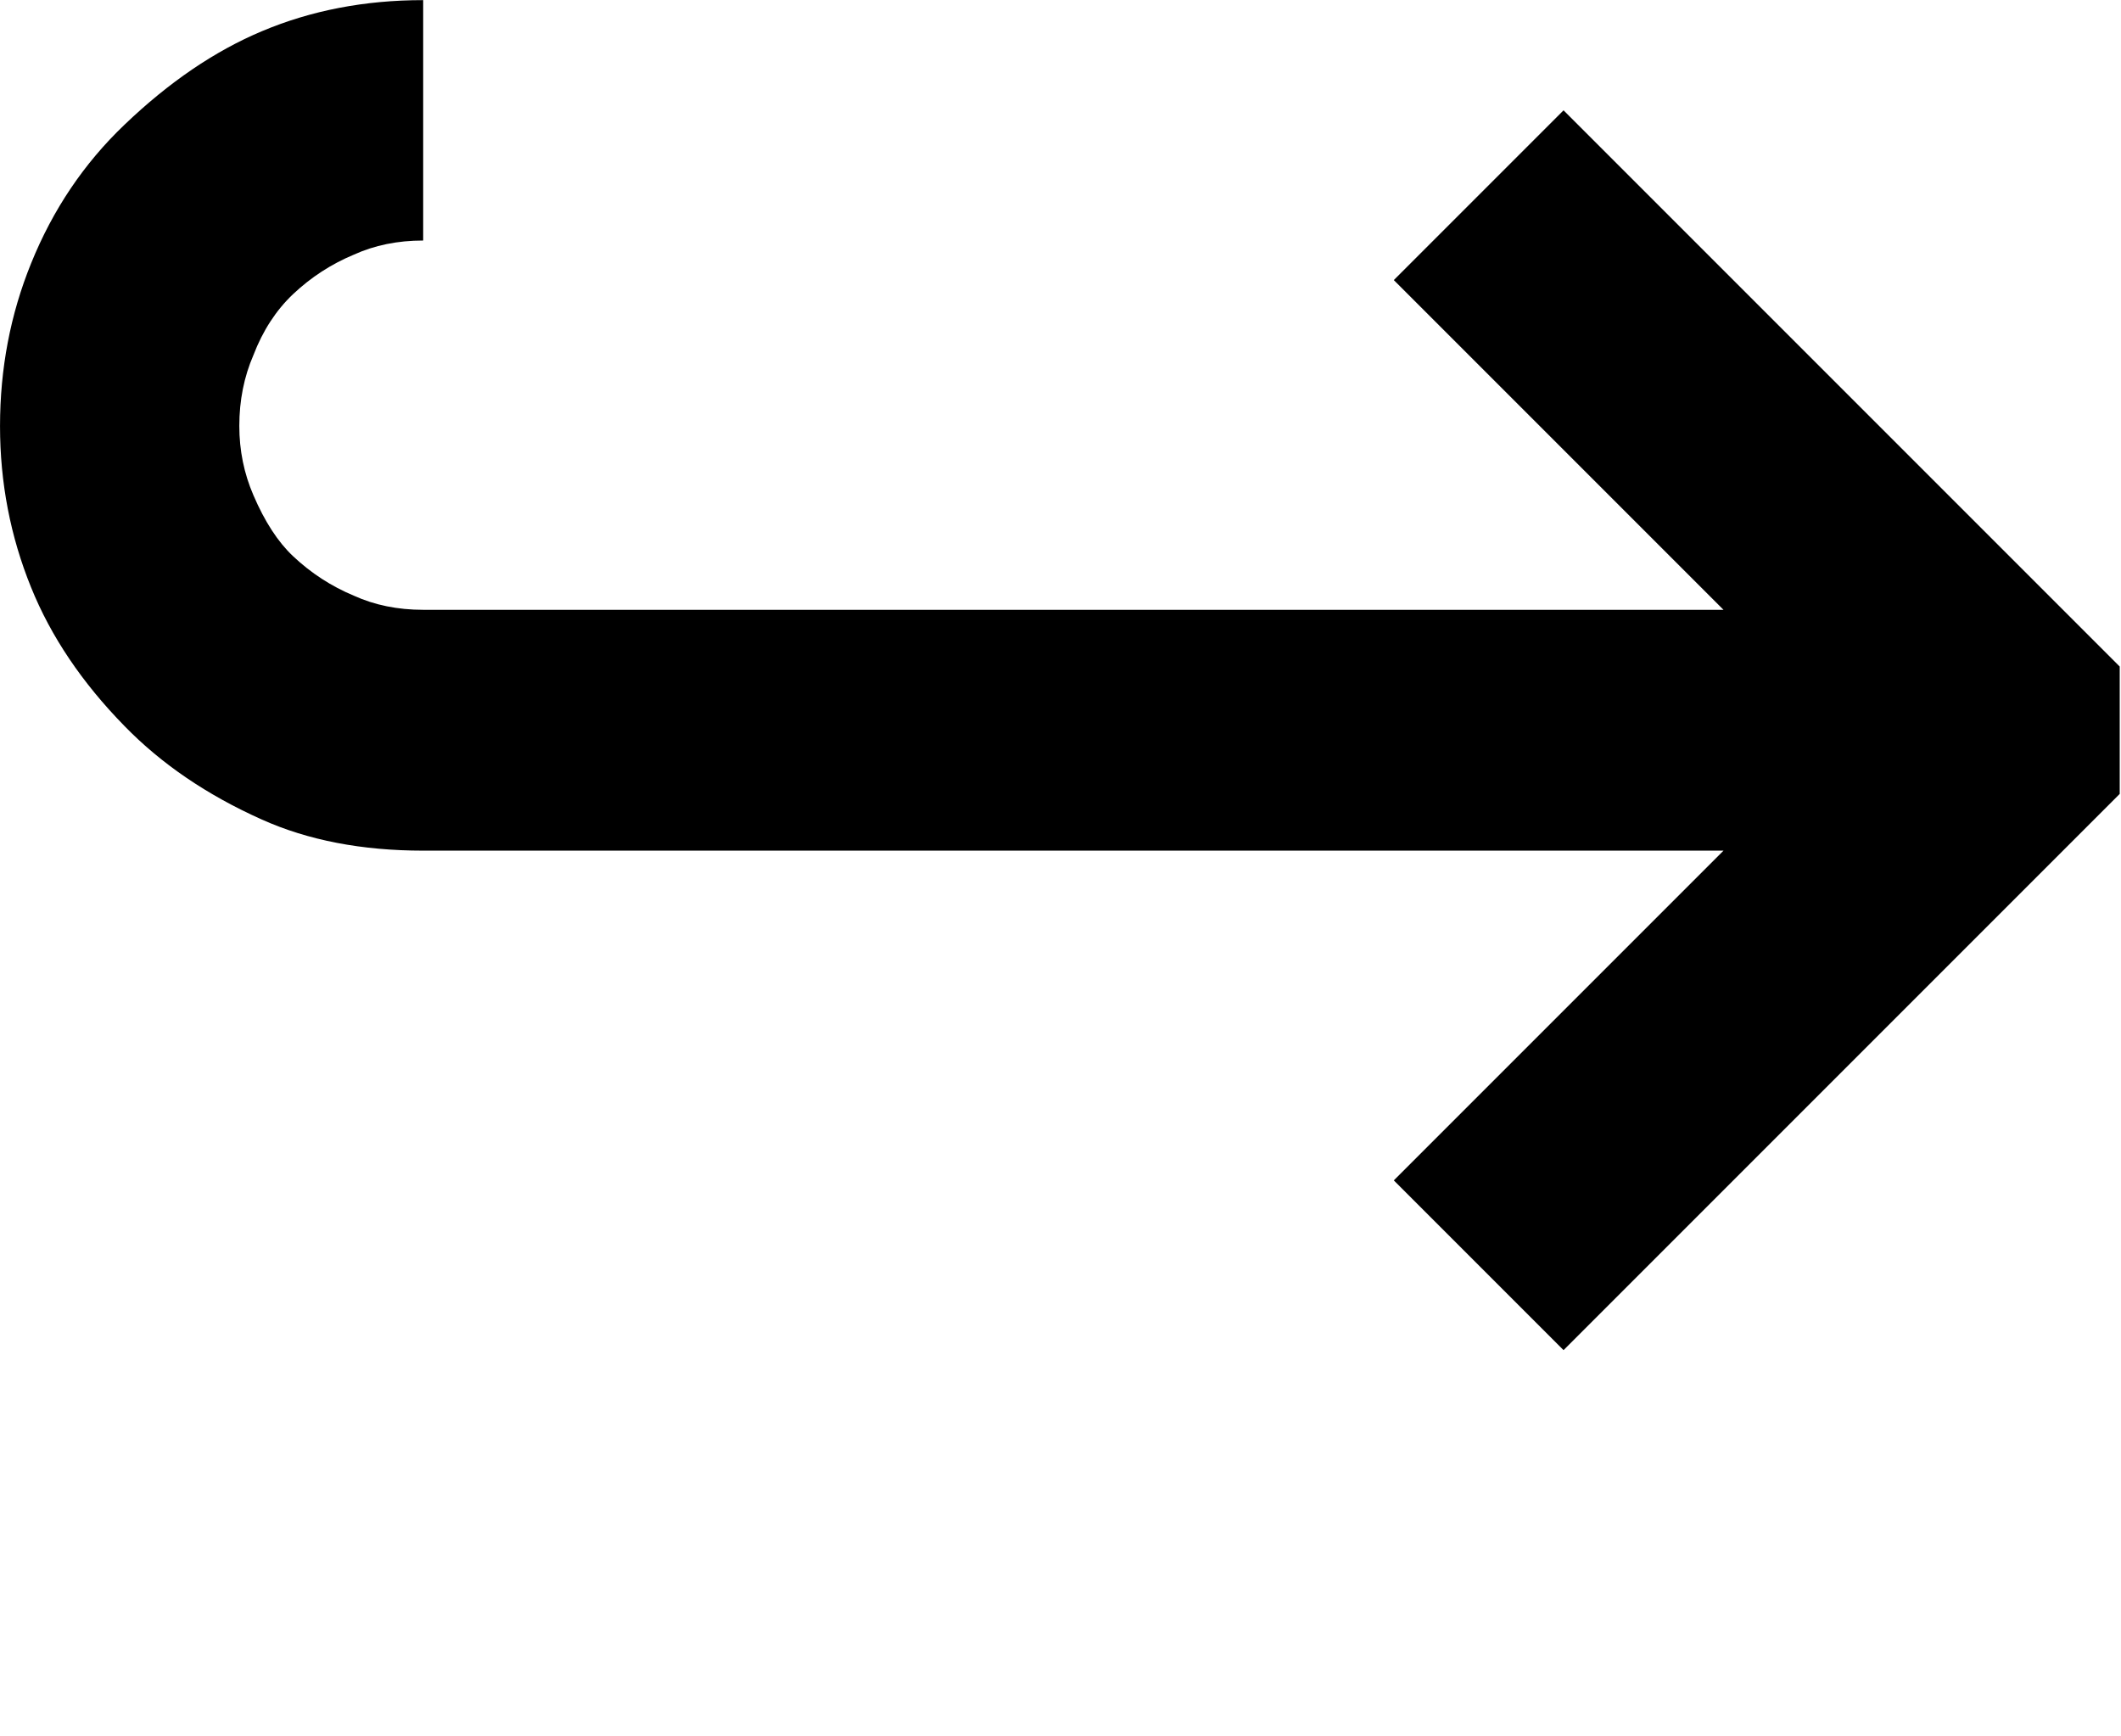
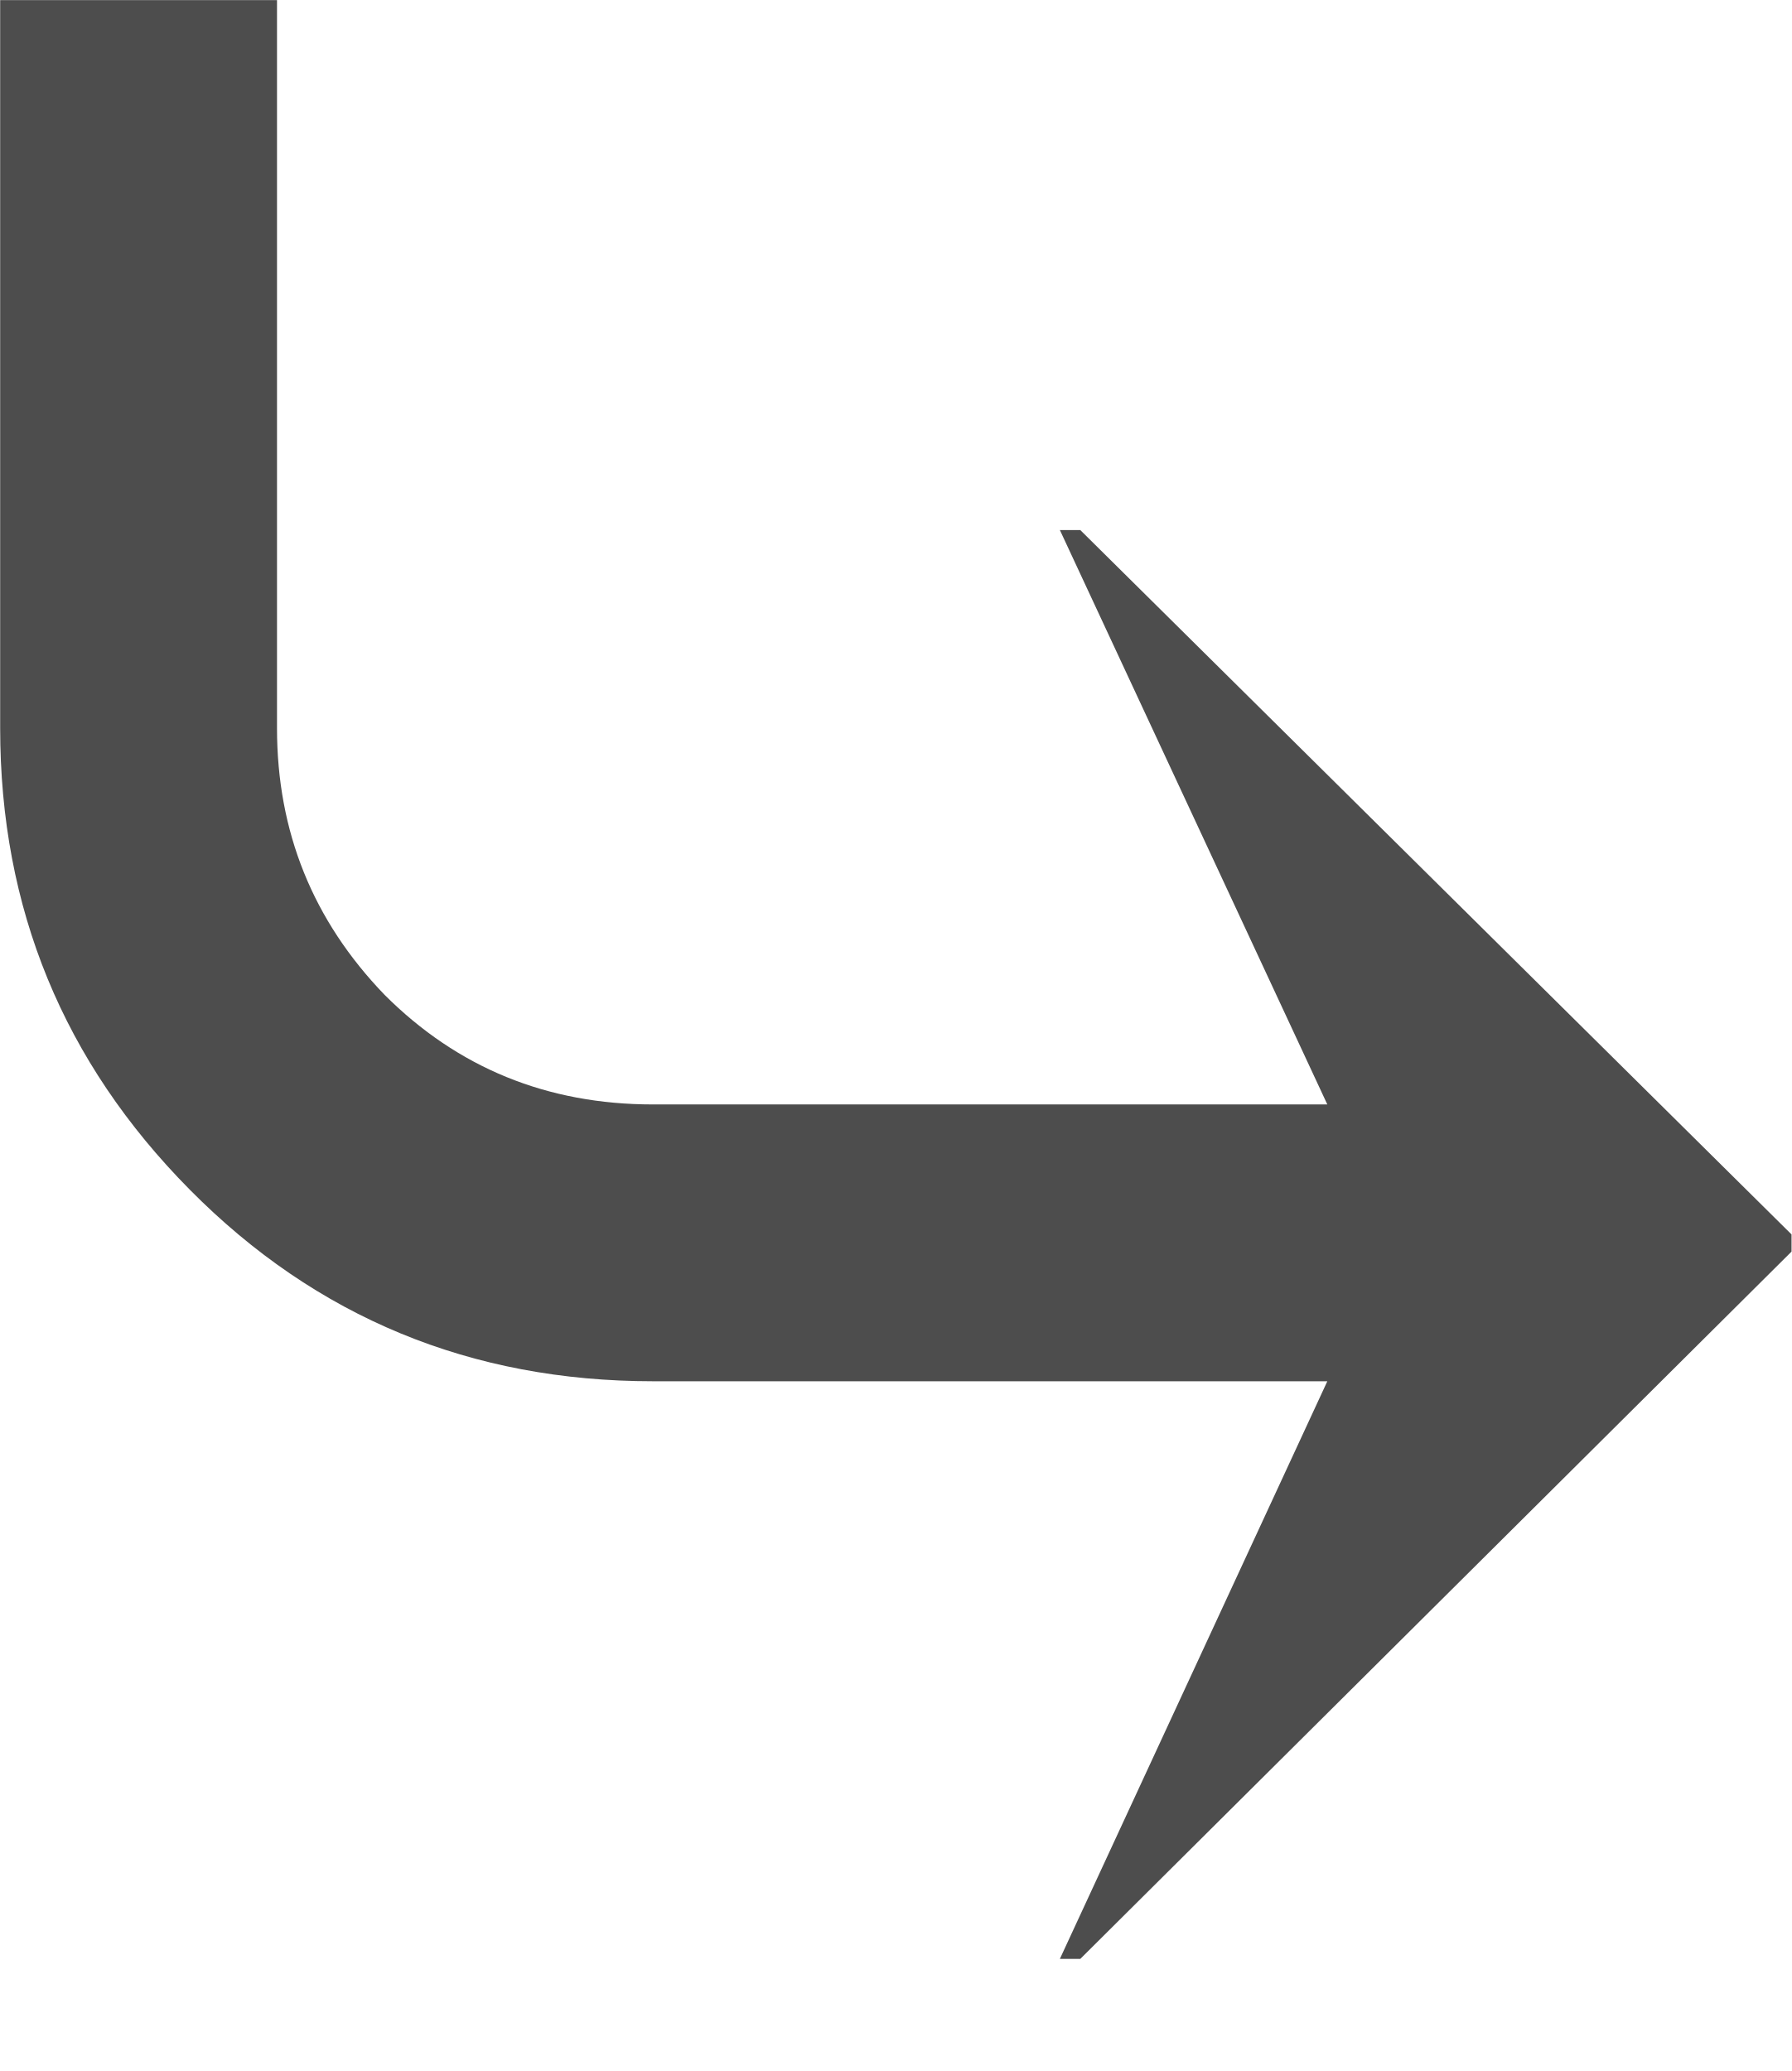
- <svg xmlns="http://www.w3.org/2000/svg" width="11" height="9" viewBox="0 0 2.91 2.381" version="1.1" id="svg8">
-   <defs id="defs2" />
-   <g id="layer1" transform="translate(0,-294.6187)">
-     <g aria-label="↪" transform="matrix(0.2981971,0,0,0.2981971,-19.82506,231.5663)" style="font-style:normal;font-weight:normal;font-size:40px;line-height:1.25;font-family:sans-serif;letter-spacing:0px;word-spacing:0px;fill:#000000;fill-opacity:1;stroke:none" id="flowRoot10">
-       <path d="m 68.43,212.552 q -0.176,0 -0.319,0.065 -0.156,0.065 -0.28,0.182 -0.117,0.111 -0.182,0.28 -0.065,0.15 -0.065,0.326 0,0.169 0.065,0.319 0.078,0.182 0.182,0.28 0.124,0.117 0.28,0.182 0.143,0.065 0.319,0.065 h 5.983 l -1.517,-1.517 0.781,-0.781 2.559,2.559 v 0.586 l -2.559,2.559 -0.781,-0.781 1.517,-1.517 h -5.983 q -0.423,0 -0.742,-0.143 -0.378,-0.169 -0.632,-0.43 -0.293,-0.299 -0.43,-0.638 -0.143,-0.352 -0.143,-0.742 0,-0.397 0.143,-0.749 0.15,-0.371 0.43,-0.638 0.306,-0.293 0.632,-0.43 0.339,-0.143 0.742,-0.143 z" style="font-style:normal;font-variant:normal;font-weight:normal;font-stretch:normal;font-size:13.333px;font-family:Roboto;-inkscape-font-specification:Roboto" id="path61" />
+ <svg xmlns="http://www.w3.org/2000/svg" width="79.91" height="92.382" viewBox="0 0 21.143 24.443" version="1.1" id="svg8">
+   <defs id="defs2">
+     <marker orient="auto" refY="0" refX="0" id="TriangleOutL" style="overflow:visible">
+       <path id="path959" d="M 5.77,0 -2.88,5 V -5 Z" style="fill:#000000;fill-opacity:1;fill-rule:evenodd;stroke:#000000;stroke-width:1pt;stroke-opacity:1" transform="scale(0.8)" />
+     </marker>
+     <marker orient="auto" refY="0" refX="0" id="Arrow2Mend" style="overflow:visible">
+       <path id="path844" style="fill:#1a1a1a;fill-opacity:1;fill-rule:evenodd;stroke:#1a1a1a;stroke-width:0.625;stroke-linejoin:round;stroke-opacity:1" d="M 8.719,4.034 -2.207,0.016 8.719,-4.002 c -1.745,2.372 -1.735,5.617 -6e-7,8.035 z" transform="scale(-0.6)" />
+     </marker>
+     <marker orient="auto" refY="0" refX="0" id="Arrow2Lend" style="overflow:visible">
+       <path id="path838" style="fill:#000000;fill-opacity:1;fill-rule:evenodd;stroke:#000000;stroke-width:0.625;stroke-linejoin:round;stroke-opacity:1" d="M 8.719,4.034 -2.207,0.016 8.719,-4.002 c -1.745,2.372 -1.735,5.617 -6e-7,8.035 z" transform="matrix(-1.1,0,0,-1.1,-1.1,0)" />
+     </marker>
+     <marker orient="auto" refY="0" refX="0" id="Arrow1Lend" style="overflow:visible">
+       <path id="path820" d="M 0,0 5,-5 -12.5,0 5,5 Z" style="fill:#000000;fill-opacity:1;fill-rule:evenodd;stroke:#000000;stroke-width:1pt;stroke-opacity:1" transform="matrix(-0.8,0,0,-0.8,-10,0)" />
+     </marker>
+     <clipPath clipPathUnits="userSpaceOnUse" id="clipPath960">
+       <path d="M 54,787 H 541 V 76.301 H 54 Z" id="path958" />
+     </clipPath>
+     <clipPath clipPathUnits="userSpaceOnUse" id="clipPath966">
+       <path d="M 62,425 H 80 V 401 H 62 Z" id="path964" />
+     </clipPath>
+   </defs>
+   <g id="layer1" transform="translate(-43.94846,-124.837)">
+     <g aria-label="⤷" style="font-variant:normal;font-weight:bold;font-size:42.87px;font-family:'DejaVu Serif Bold';-inkscape-font-specification:DejaVuSerif-Bold;writing-mode:lr-tb;fill:#4d4d4d;fill-opacity:1;fill-rule:nonzero;stroke:none;stroke-width:3.61" id="text1024">
+       <g transform="matrix(3.82567,0,0,-3.82567,-216.1149,1712.384)" id="g954" style="fill:#4d4d4d">
+         <g id="g956" clip-path="url(#clipPath960)" style="fill:#4d4d4d">
+           <g id="g962" clip-path="url(#clipPath966)" style="fill:#4d4d4d">
+             <g aria-label="⤷" transform="matrix(1,0,0,-1,66.175,408.175)" style="font-variant:normal;font-weight:normal;font-size:10.8px;font-family:'DejaVu Serif';-inkscape-font-specification:DejaVuSerif;writing-mode:lr-tb;fill:#4d4d4d;fill-opacity:1;fill-rule:nonzero;stroke:none" id="text970">
+               <path d="m 1.804,-4.551 v -2.246 h 0.854 v 2.246 c 0,0.32 0.111,0.594 0.332,0.823 0.225,0.225 0.501,0.338 0.828,0.338 l 2.08,0 -0.825,-1.772 h 0.063 l 2.194,2.173 v 0.053 L 5.136,-0.754 H 5.073 l 0.825,-1.782 -2.08,0 c -0.562,0 -1.039,-0.197 -1.429,-0.591 -0.39,-0.394 -0.585,-0.868 -0.585,-1.424 z" style="fill:#4d4d4d" id="path3323" />
+             </g>
+           </g>
+         </g>
+       </g>
    </g>
  </g>
</svg>
